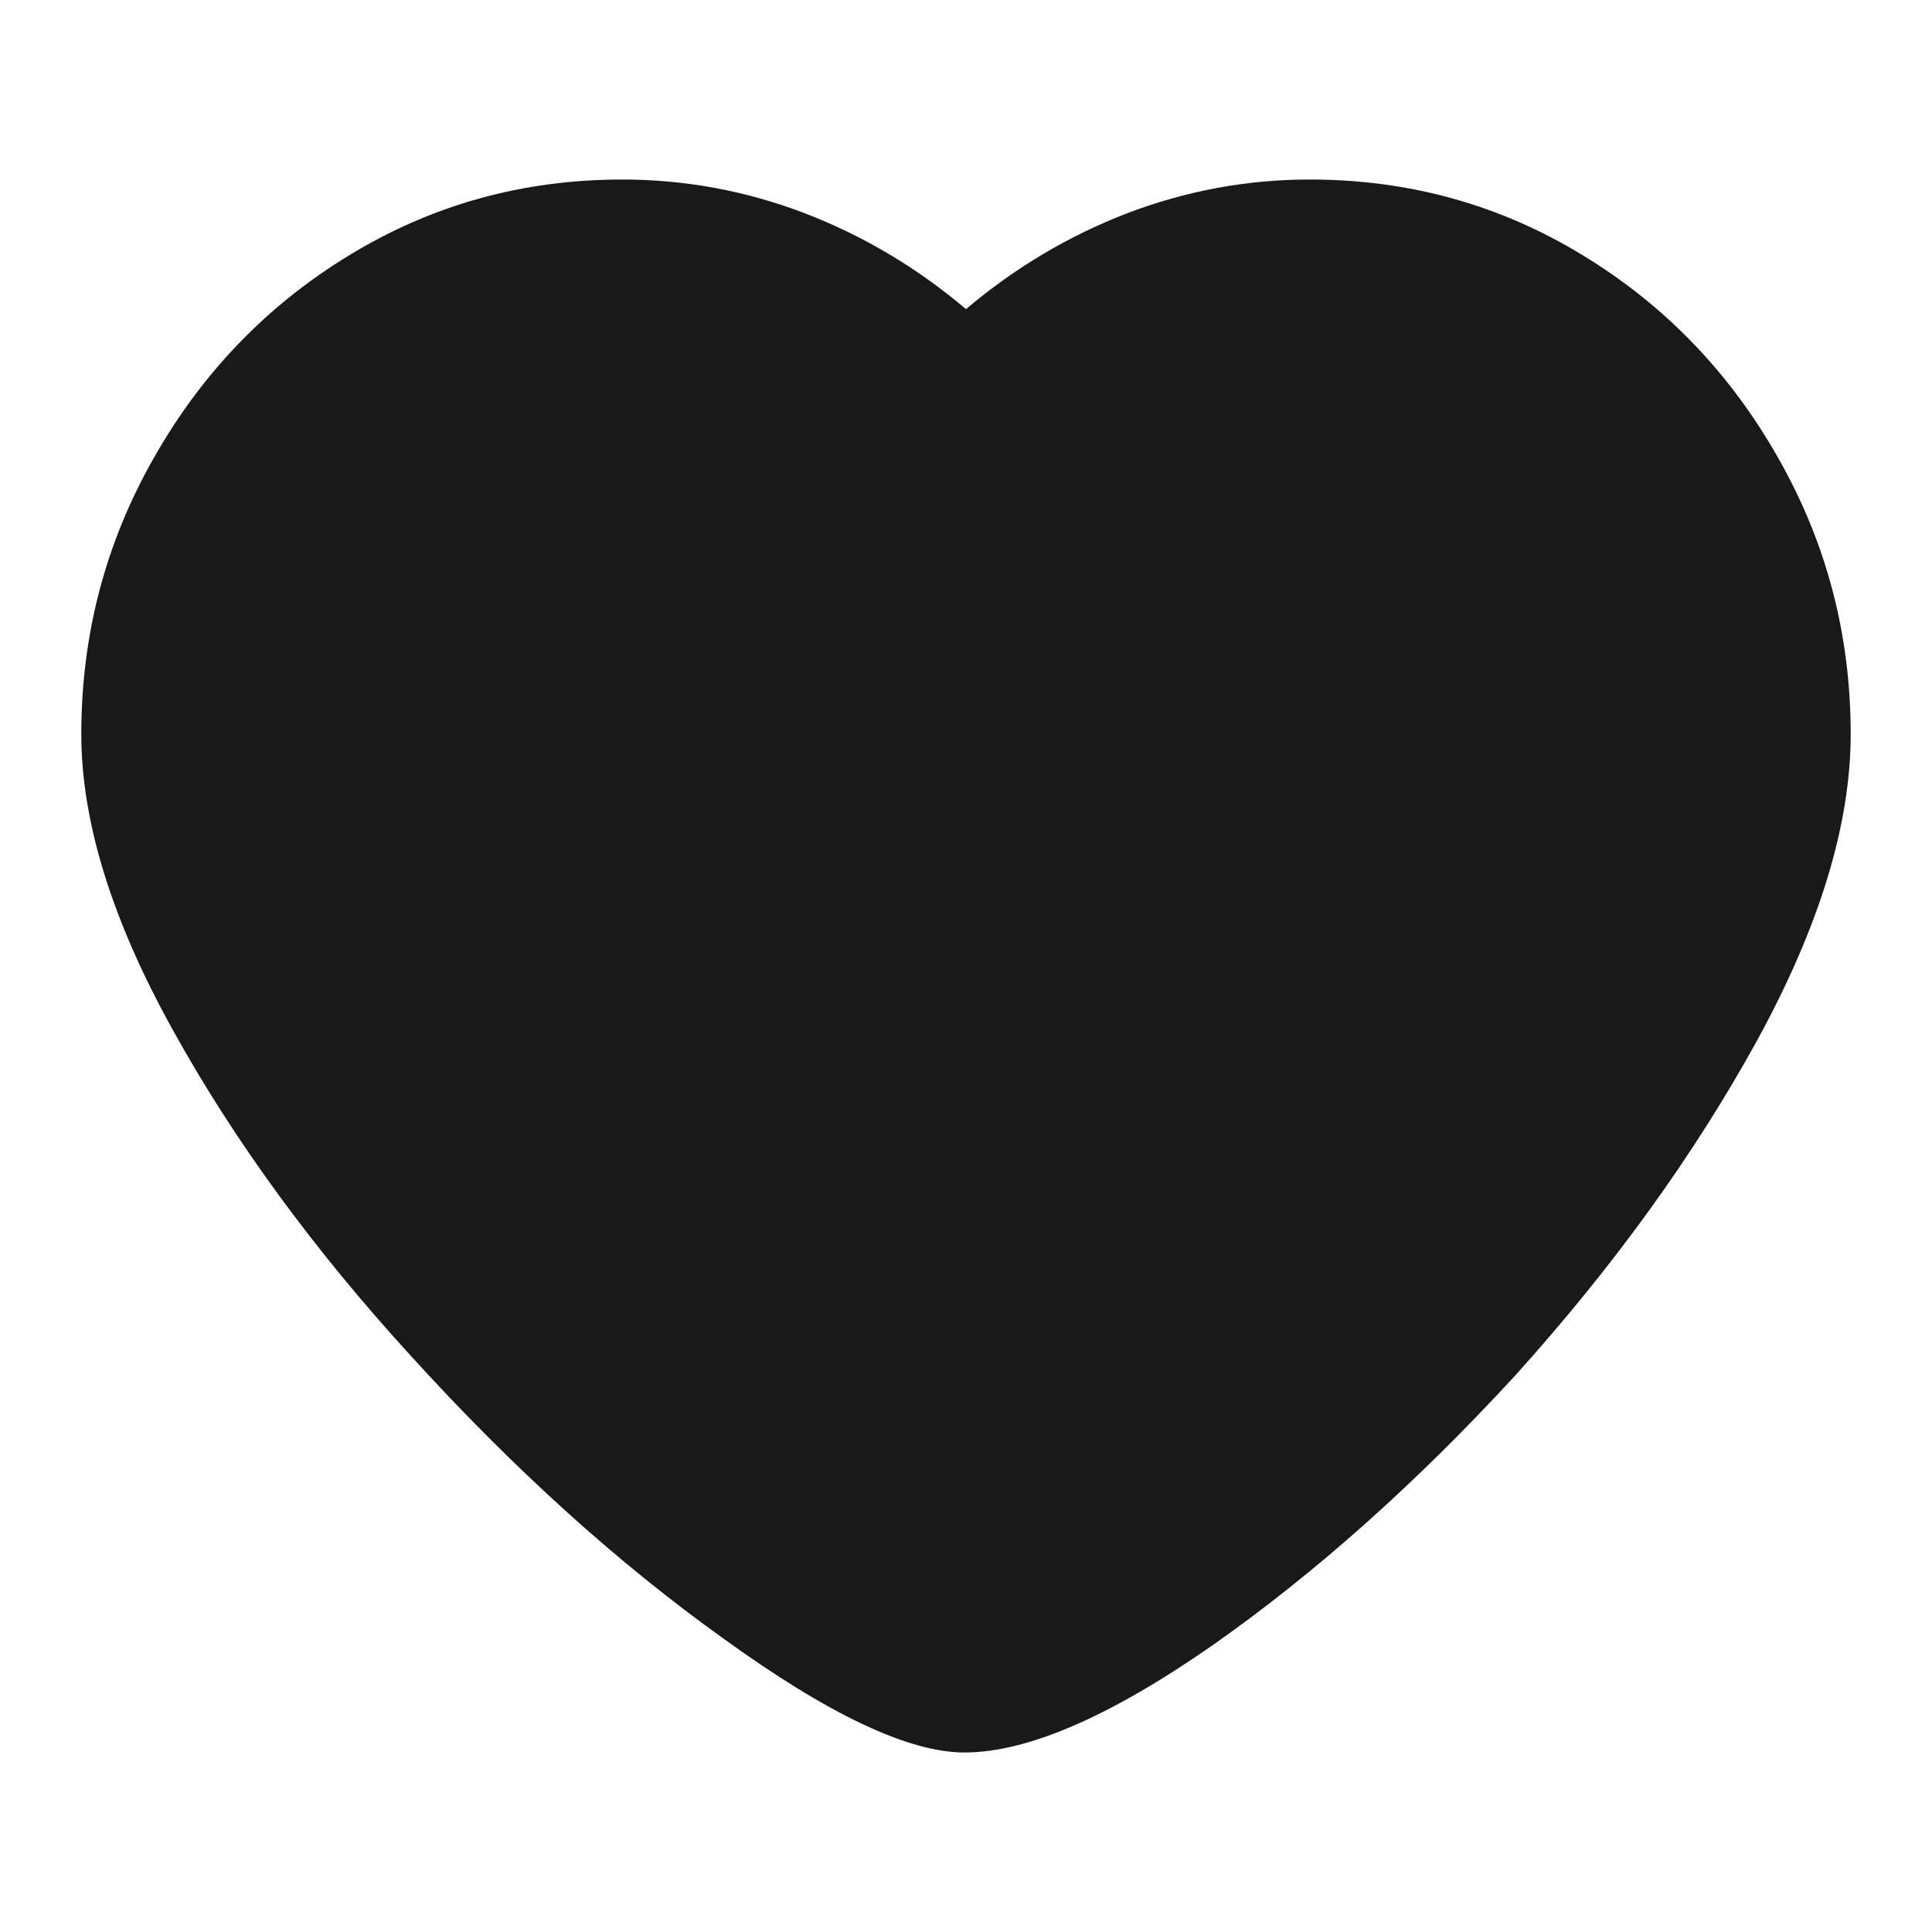
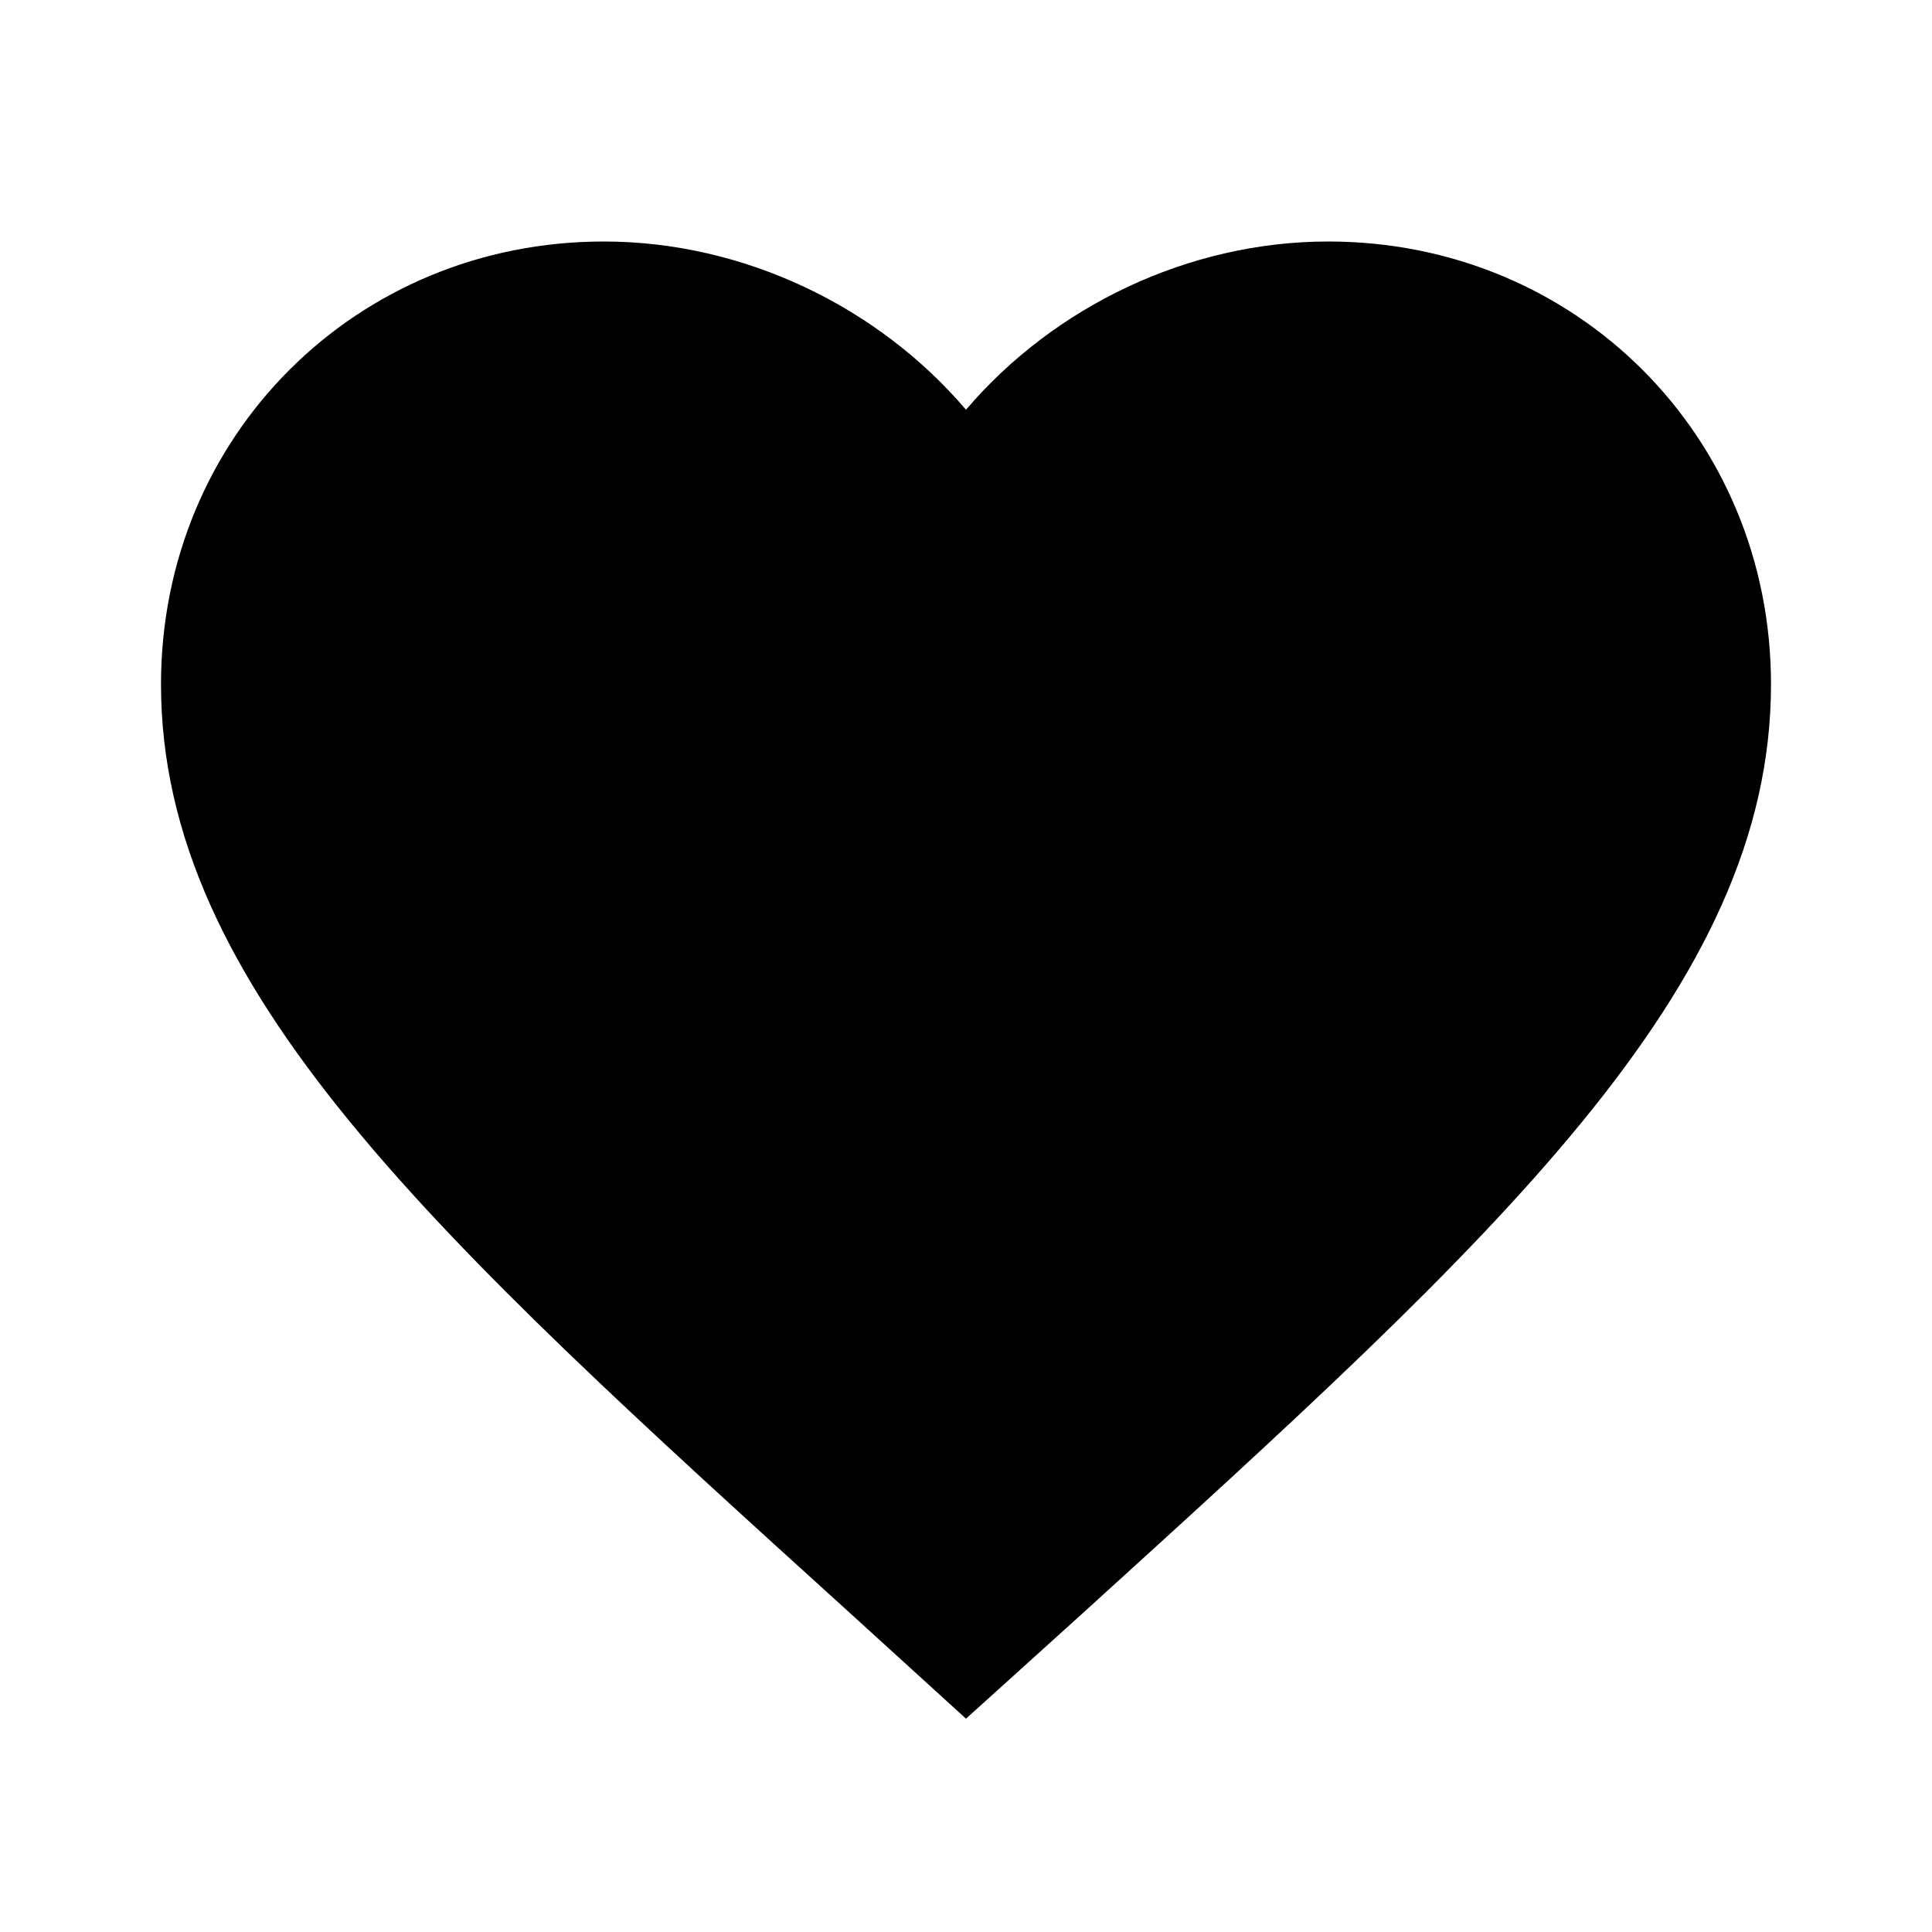
- <svg xmlns="http://www.w3.org/2000/svg" width="24" height="24">
-   <rect width="24" height="24" opacity="0" />
-   <g>
-     <path d="M16.27 2.23Q15.1 2.23 14 2.65Q12.91 3.07 12 3.84Q11.09 3.07 10 2.65Q8.9 2.23 7.73 2.23Q5.88 2.23 4.34 3.17Q2.81 4.1 1.91 5.69Q1.01 7.27 1.01 9.12Q1.01 10.75 2.15 12.8Q3.29 14.86 5.11 16.85Q7.01 18.94 8.98 20.35Q10.94 21.77 11.98 21.77Q13.15 21.77 15.06 20.44Q16.97 19.1 18.82 17.09Q20.66 15.05 21.83 12.92Q22.99 10.8 22.99 9.12Q22.99 7.27 22.09 5.69Q21.19 4.1 19.66 3.17Q18.12 2.23 16.27 2.23Z" fill="rgba(0,0,0,0.902)" />
-   </g>
+ <svg xmlns="http://www.w3.org/2000/svg" width="24" height="24" viewBox="0 0 24 24" fill="none">
+   <path d="M12 21.35L10.55 20.03C5.4 15.36 2 12.28 2 8.5C2 5.42 4.42 3 7.5 3C9.24 3 10.91 3.81 12 5.09C13.09 3.81 14.76 3 16.5 3C19.58 3 22 5.42 22 8.5C22 12.28 18.6 15.36 13.45 20.04L12 21.35Z" fill="#000000" />
</svg>
